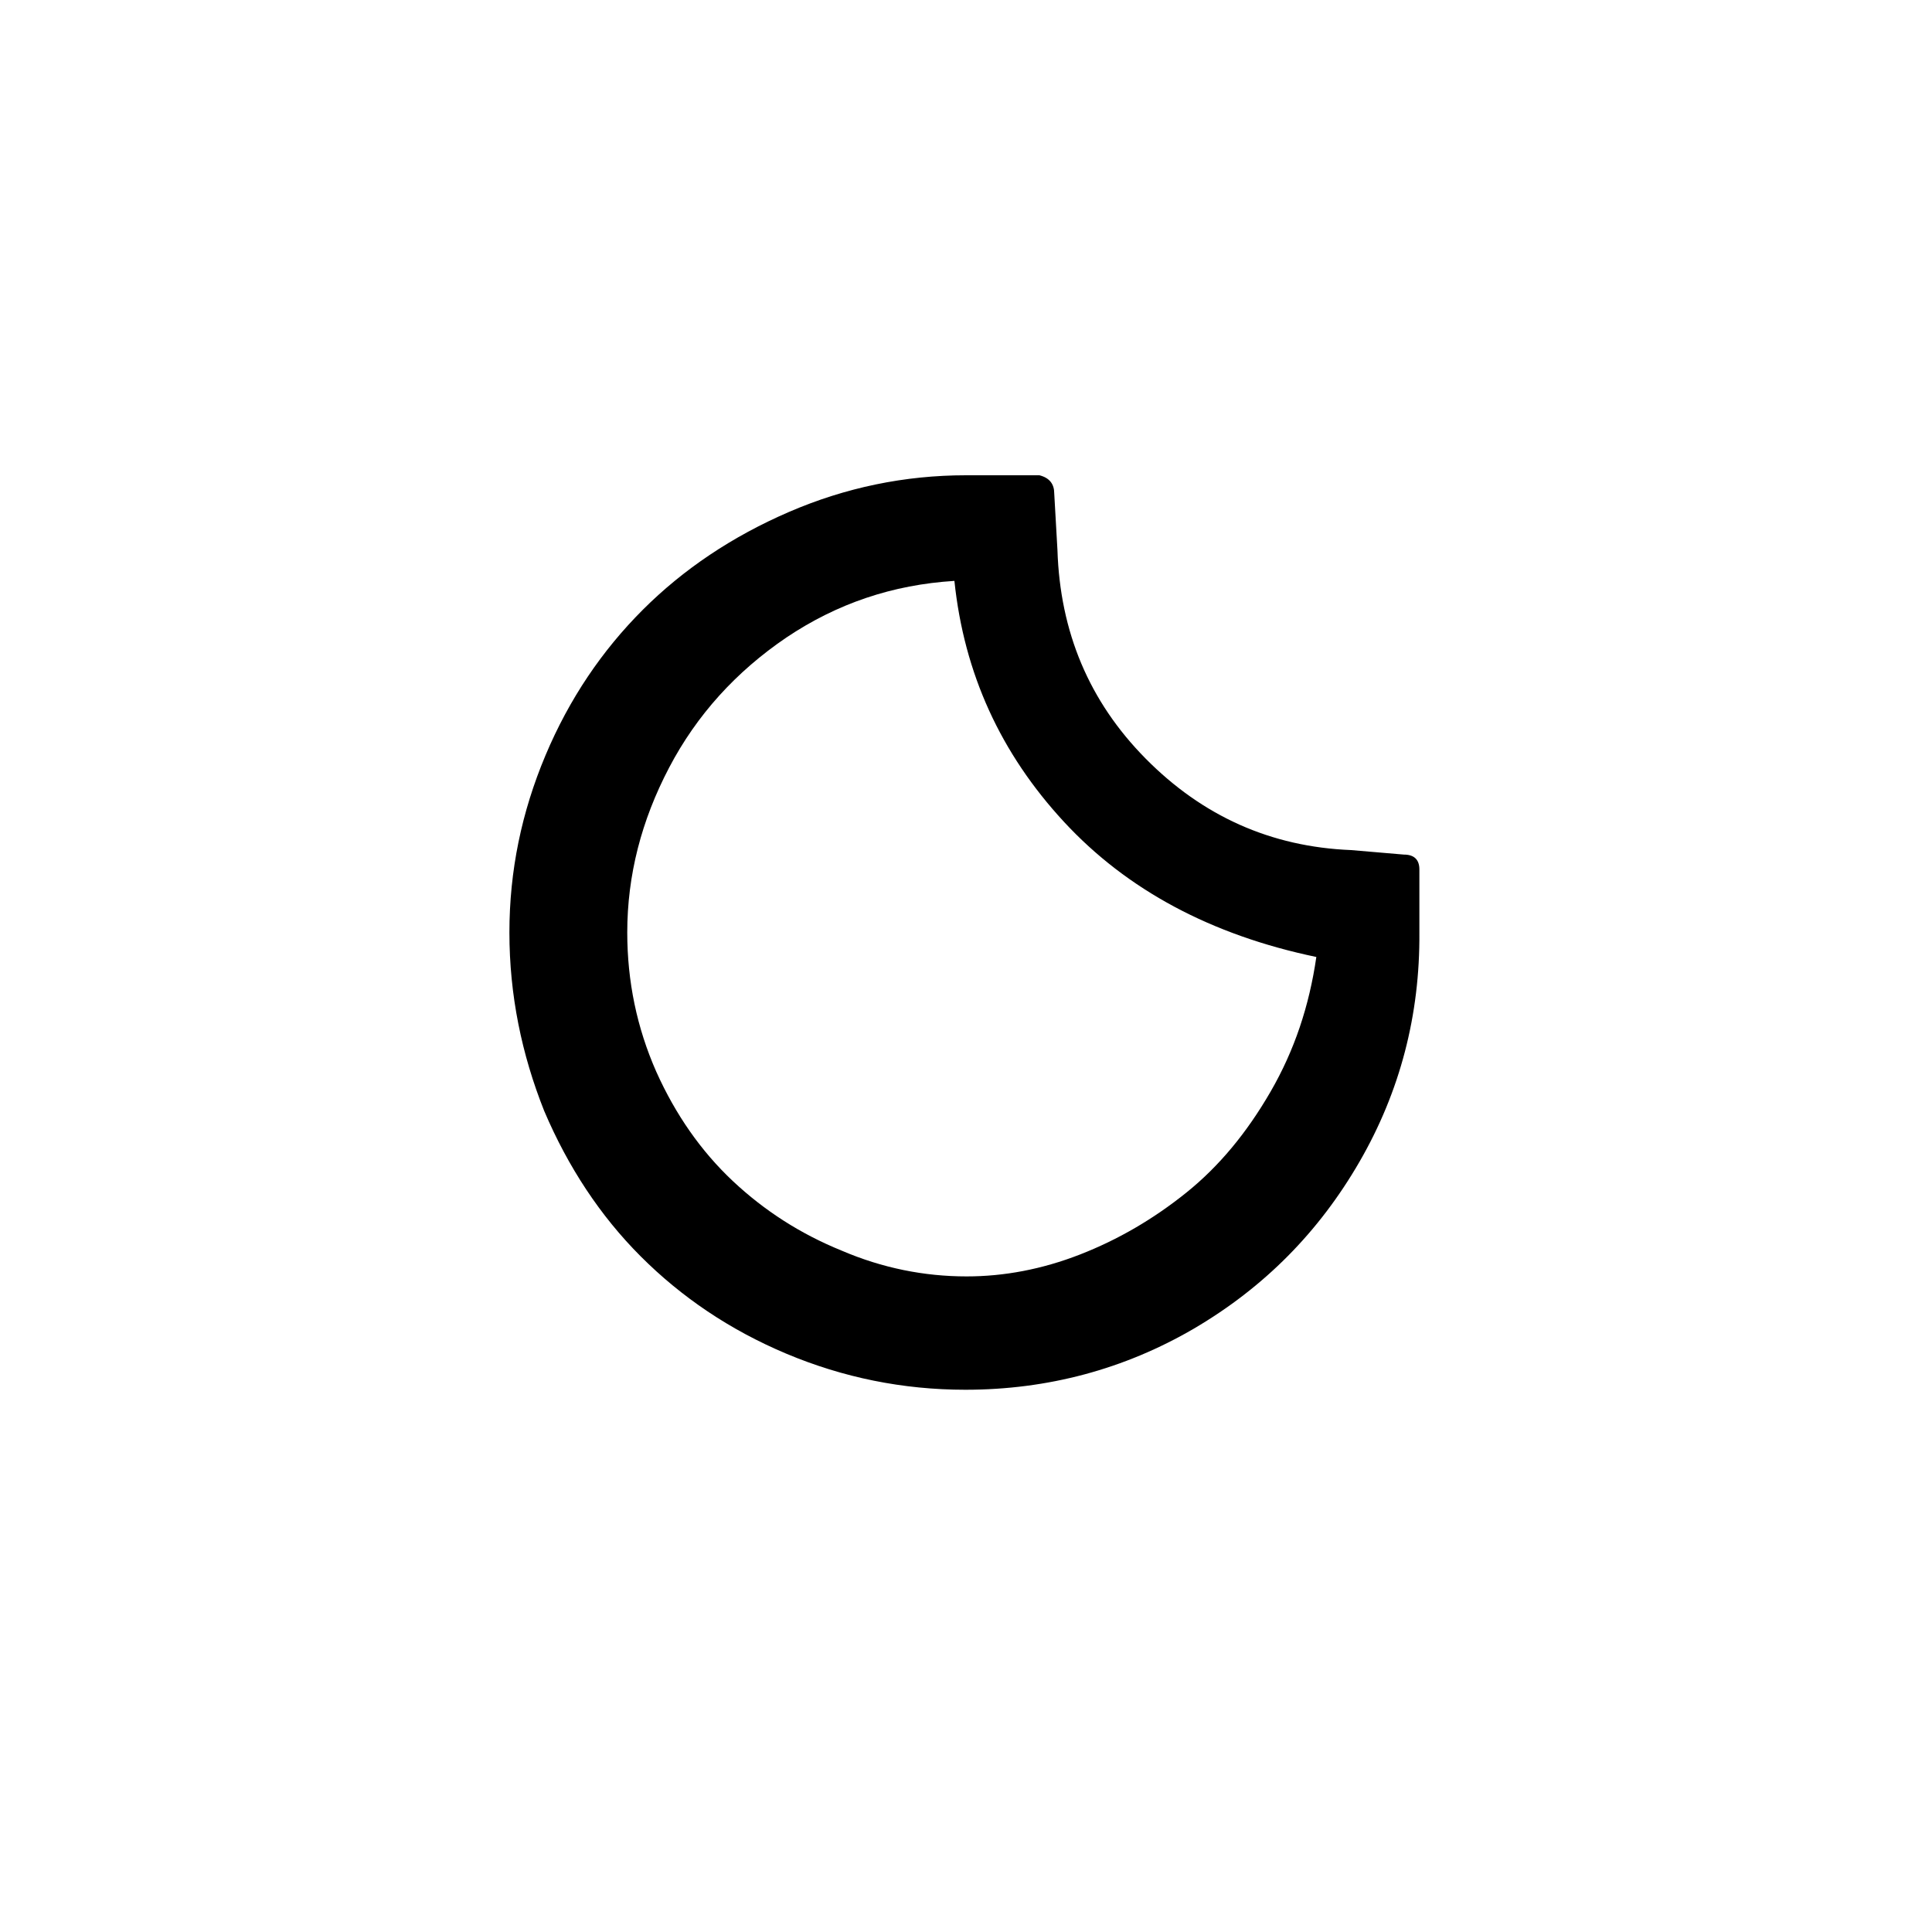
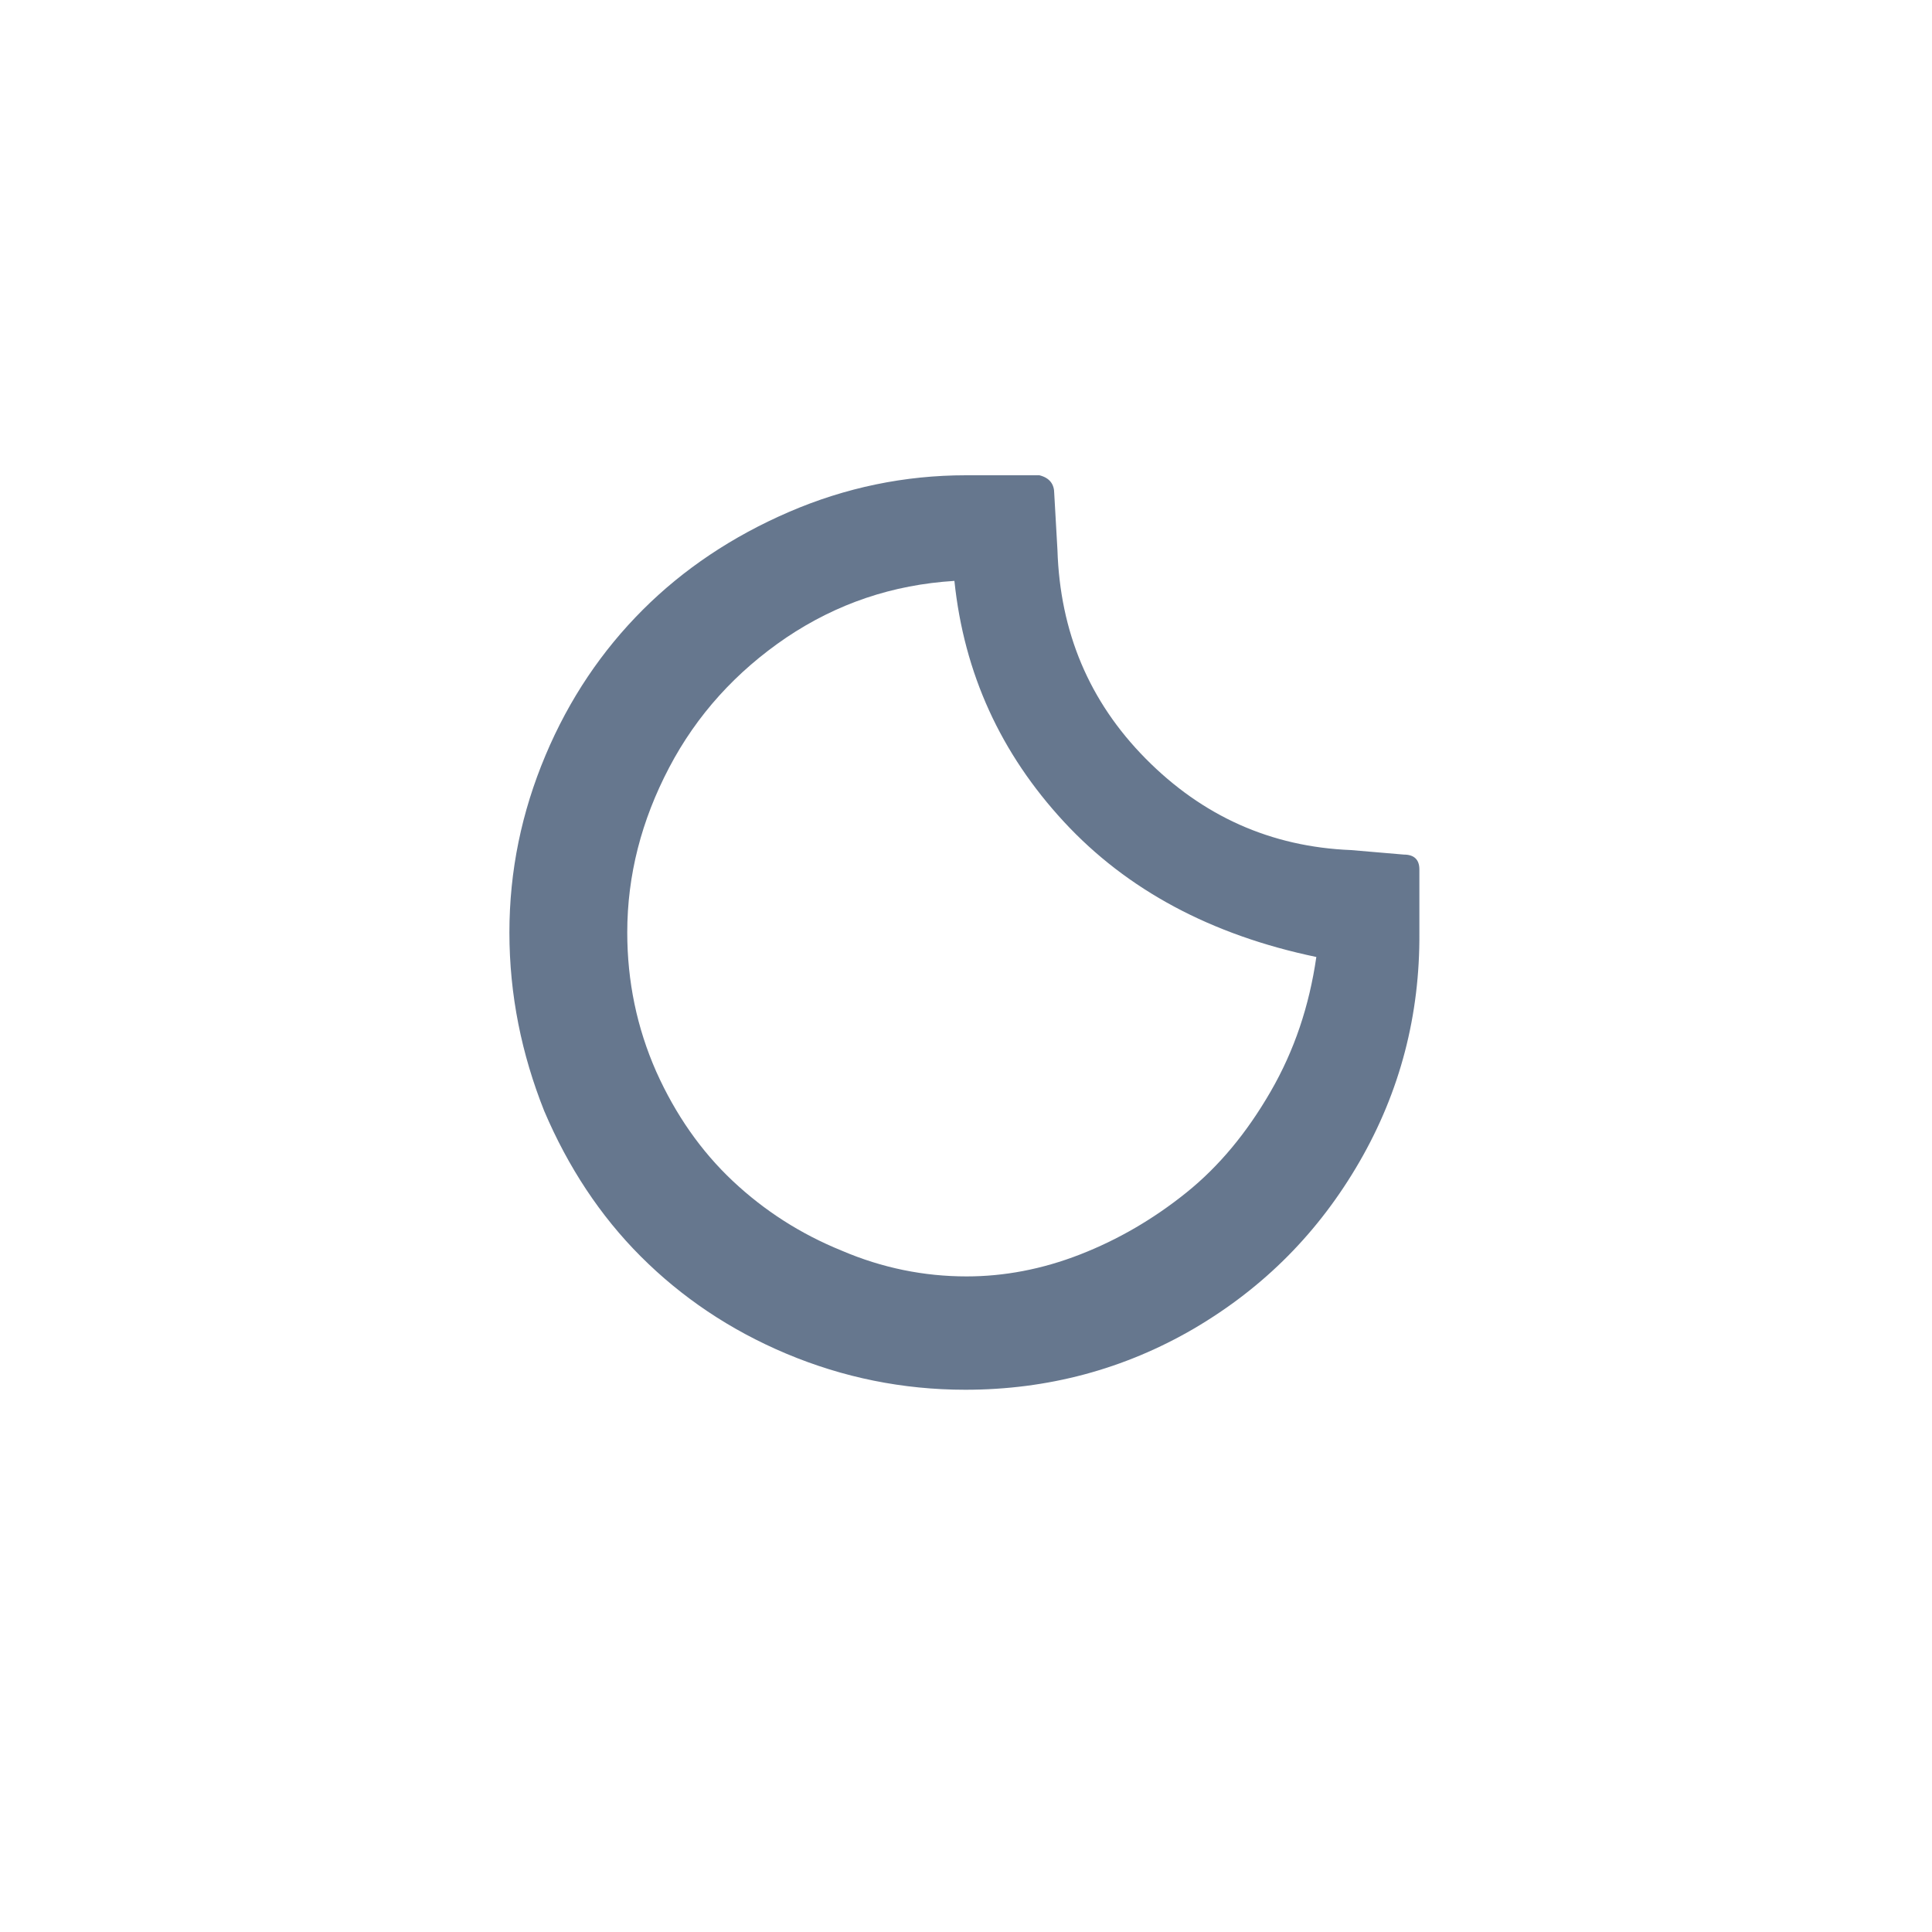
<svg xmlns="http://www.w3.org/2000/svg" version="1.1" id="Layer_1" x="0px" y="0px" viewBox="0 0 30 30" style="enable-background:new 0 0 30 30;" xml:space="preserve">
-   <path d="M7.91,14.48c0-0.96,0.19-1.87,0.56-2.75s0.88-1.63,1.51-2.26c0.63-0.63,1.39-1.14,2.27-1.52c0.88-0.38,1.8-0.57,2.75-0.57  h1.14c0.16,0.04,0.23,0.14,0.23,0.28l0.05,0.88c0.04,1.27,0.49,2.35,1.37,3.24c0.88,0.89,1.94,1.37,3.19,1.42l0.82,0.07  c0.16,0,0.24,0.08,0.24,0.23v0.98c0.01,1.28-0.3,2.47-0.93,3.56c-0.63,1.09-1.48,1.95-2.57,2.59c-1.08,0.63-2.27,0.95-3.55,0.95  c-0.97,0-1.9-0.19-2.78-0.56s-1.63-0.88-2.26-1.51c-0.63-0.63-1.13-1.39-1.5-2.26C8.1,16.37,7.91,15.45,7.91,14.48z M9.74,14.48  c0,0.76,0.15,1.48,0.45,2.16c0.3,0.67,0.7,1.24,1.19,1.7c0.49,0.46,1.05,0.82,1.69,1.08c0.63,0.27,1.28,0.4,1.94,0.4  c0.58,0,1.17-0.11,1.76-0.34c0.59-0.23,1.14-0.55,1.65-0.96c0.51-0.41,0.94-0.93,1.31-1.57c0.37-0.64,0.6-1.33,0.71-2.09  c-1.63-0.34-2.94-1.04-3.92-2.1s-1.55-2.3-1.7-3.74C13.86,9.08,13,9.37,12.21,9.9c-0.78,0.53-1.39,1.2-1.82,2.02  C9.96,12.74,9.74,13.59,9.74,14.48z" />
+   <path fill="#66778e" d="M7.91,14.48c0-0.96,0.19-1.87,0.56-2.75s0.88-1.63,1.51-2.26c0.63-0.63,1.39-1.14,2.27-1.52c0.88-0.38,1.8-0.57,2.75-0.57  h1.14c0.16,0.04,0.23,0.14,0.23,0.28l0.05,0.88c0.04,1.27,0.49,2.35,1.37,3.24c0.88,0.89,1.94,1.37,3.19,1.42l0.82,0.07  c0.16,0,0.24,0.08,0.24,0.23v0.98c0.01,1.28-0.3,2.47-0.93,3.56c-0.63,1.09-1.48,1.95-2.57,2.59c-1.08,0.63-2.27,0.95-3.55,0.95  c-0.97,0-1.9-0.19-2.78-0.56s-1.63-0.88-2.26-1.51c-0.63-0.63-1.13-1.39-1.5-2.26C8.1,16.37,7.91,15.45,7.91,14.48z M9.74,14.48  c0,0.76,0.15,1.48,0.45,2.16c0.3,0.67,0.7,1.24,1.19,1.7c0.49,0.46,1.05,0.82,1.69,1.08c0.63,0.27,1.28,0.4,1.94,0.4  c0.58,0,1.17-0.11,1.76-0.34c0.59-0.23,1.14-0.55,1.65-0.96c0.51-0.41,0.94-0.93,1.31-1.57c0.37-0.64,0.6-1.33,0.71-2.09  c-1.63-0.34-2.94-1.04-3.92-2.1s-1.55-2.3-1.7-3.74C13.86,9.08,13,9.37,12.21,9.9c-0.78,0.53-1.39,1.2-1.82,2.02  C9.96,12.74,9.74,13.59,9.74,14.48z" />
</svg>
